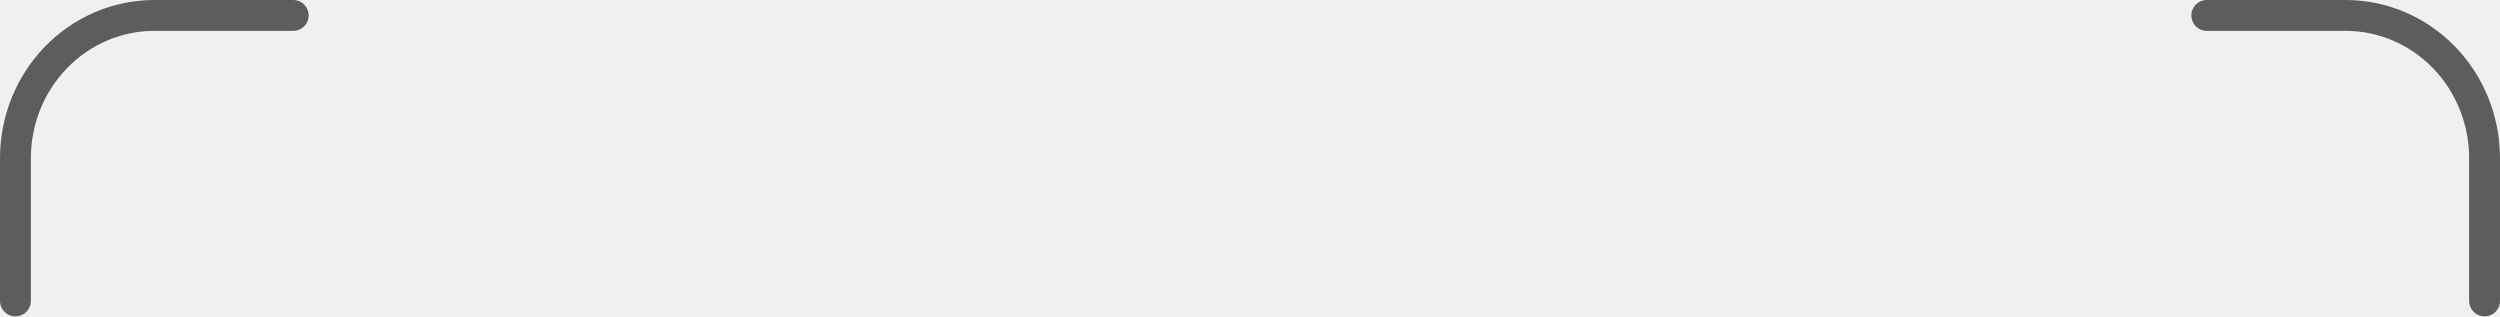
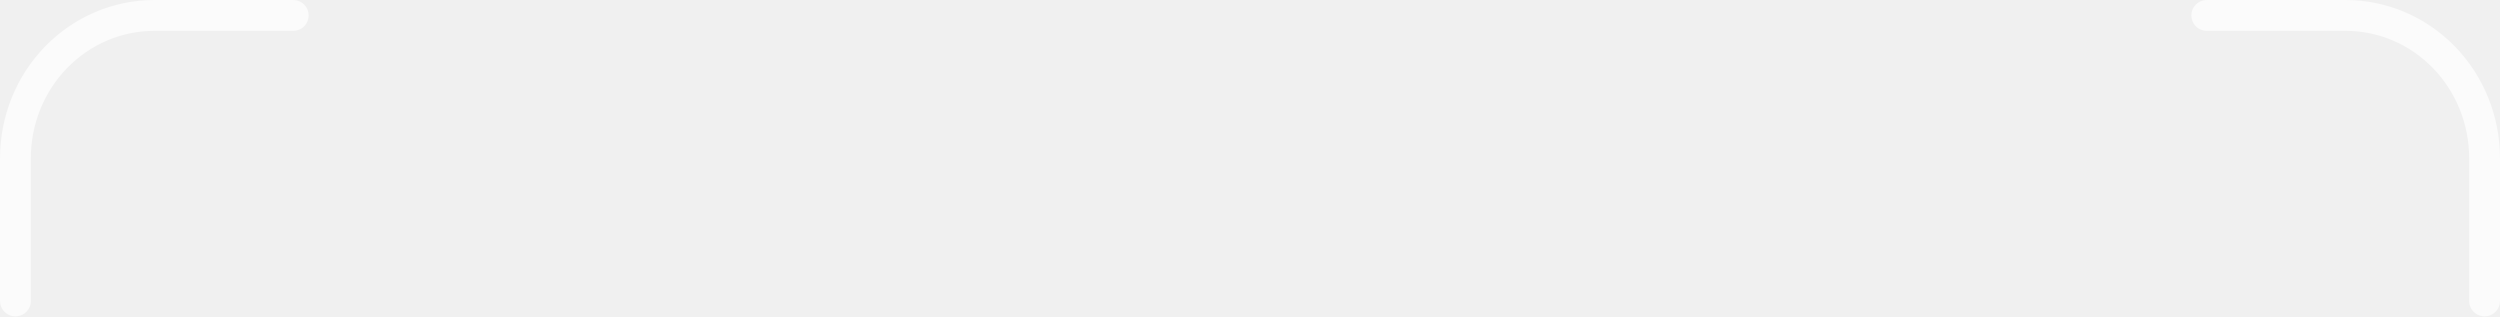
<svg xmlns="http://www.w3.org/2000/svg" width="324" height="41" viewBox="0 0 324 41" fill="none">
-   <path d="M2 39V20.5C2 15.594 3.896 10.888 7.272 7.419C10.648 3.949 15.226 2 20 2H38" stroke="#1E1E1E" stroke-opacity="0.7" stroke-width="4" stroke-linecap="round" stroke-linejoin="round" />
-   <path d="M322 39V20.5C322 15.594 320.104 10.888 316.728 7.419C313.352 3.949 308.774 2 304 2H286" stroke="#1E1E1E" stroke-opacity="0.7" stroke-width="4" stroke-linecap="round" stroke-linejoin="round" />
+   <path d="M2 39V20.5C2 15.594 3.896 10.888 7.272 7.419C10.648 3.949 15.226 2 20 2H38" stroke="white" stroke-opacity="0.7" stroke-width="4" stroke-linecap="round" stroke-linejoin="round" />
+   <path d="M322 39V20.5C322 15.594 320.104 10.888 316.728 7.419C313.352 3.949 308.774 2 304 2H286" stroke="white" stroke-opacity="0.7" stroke-width="4" stroke-linecap="round" stroke-linejoin="round" />
</svg>
